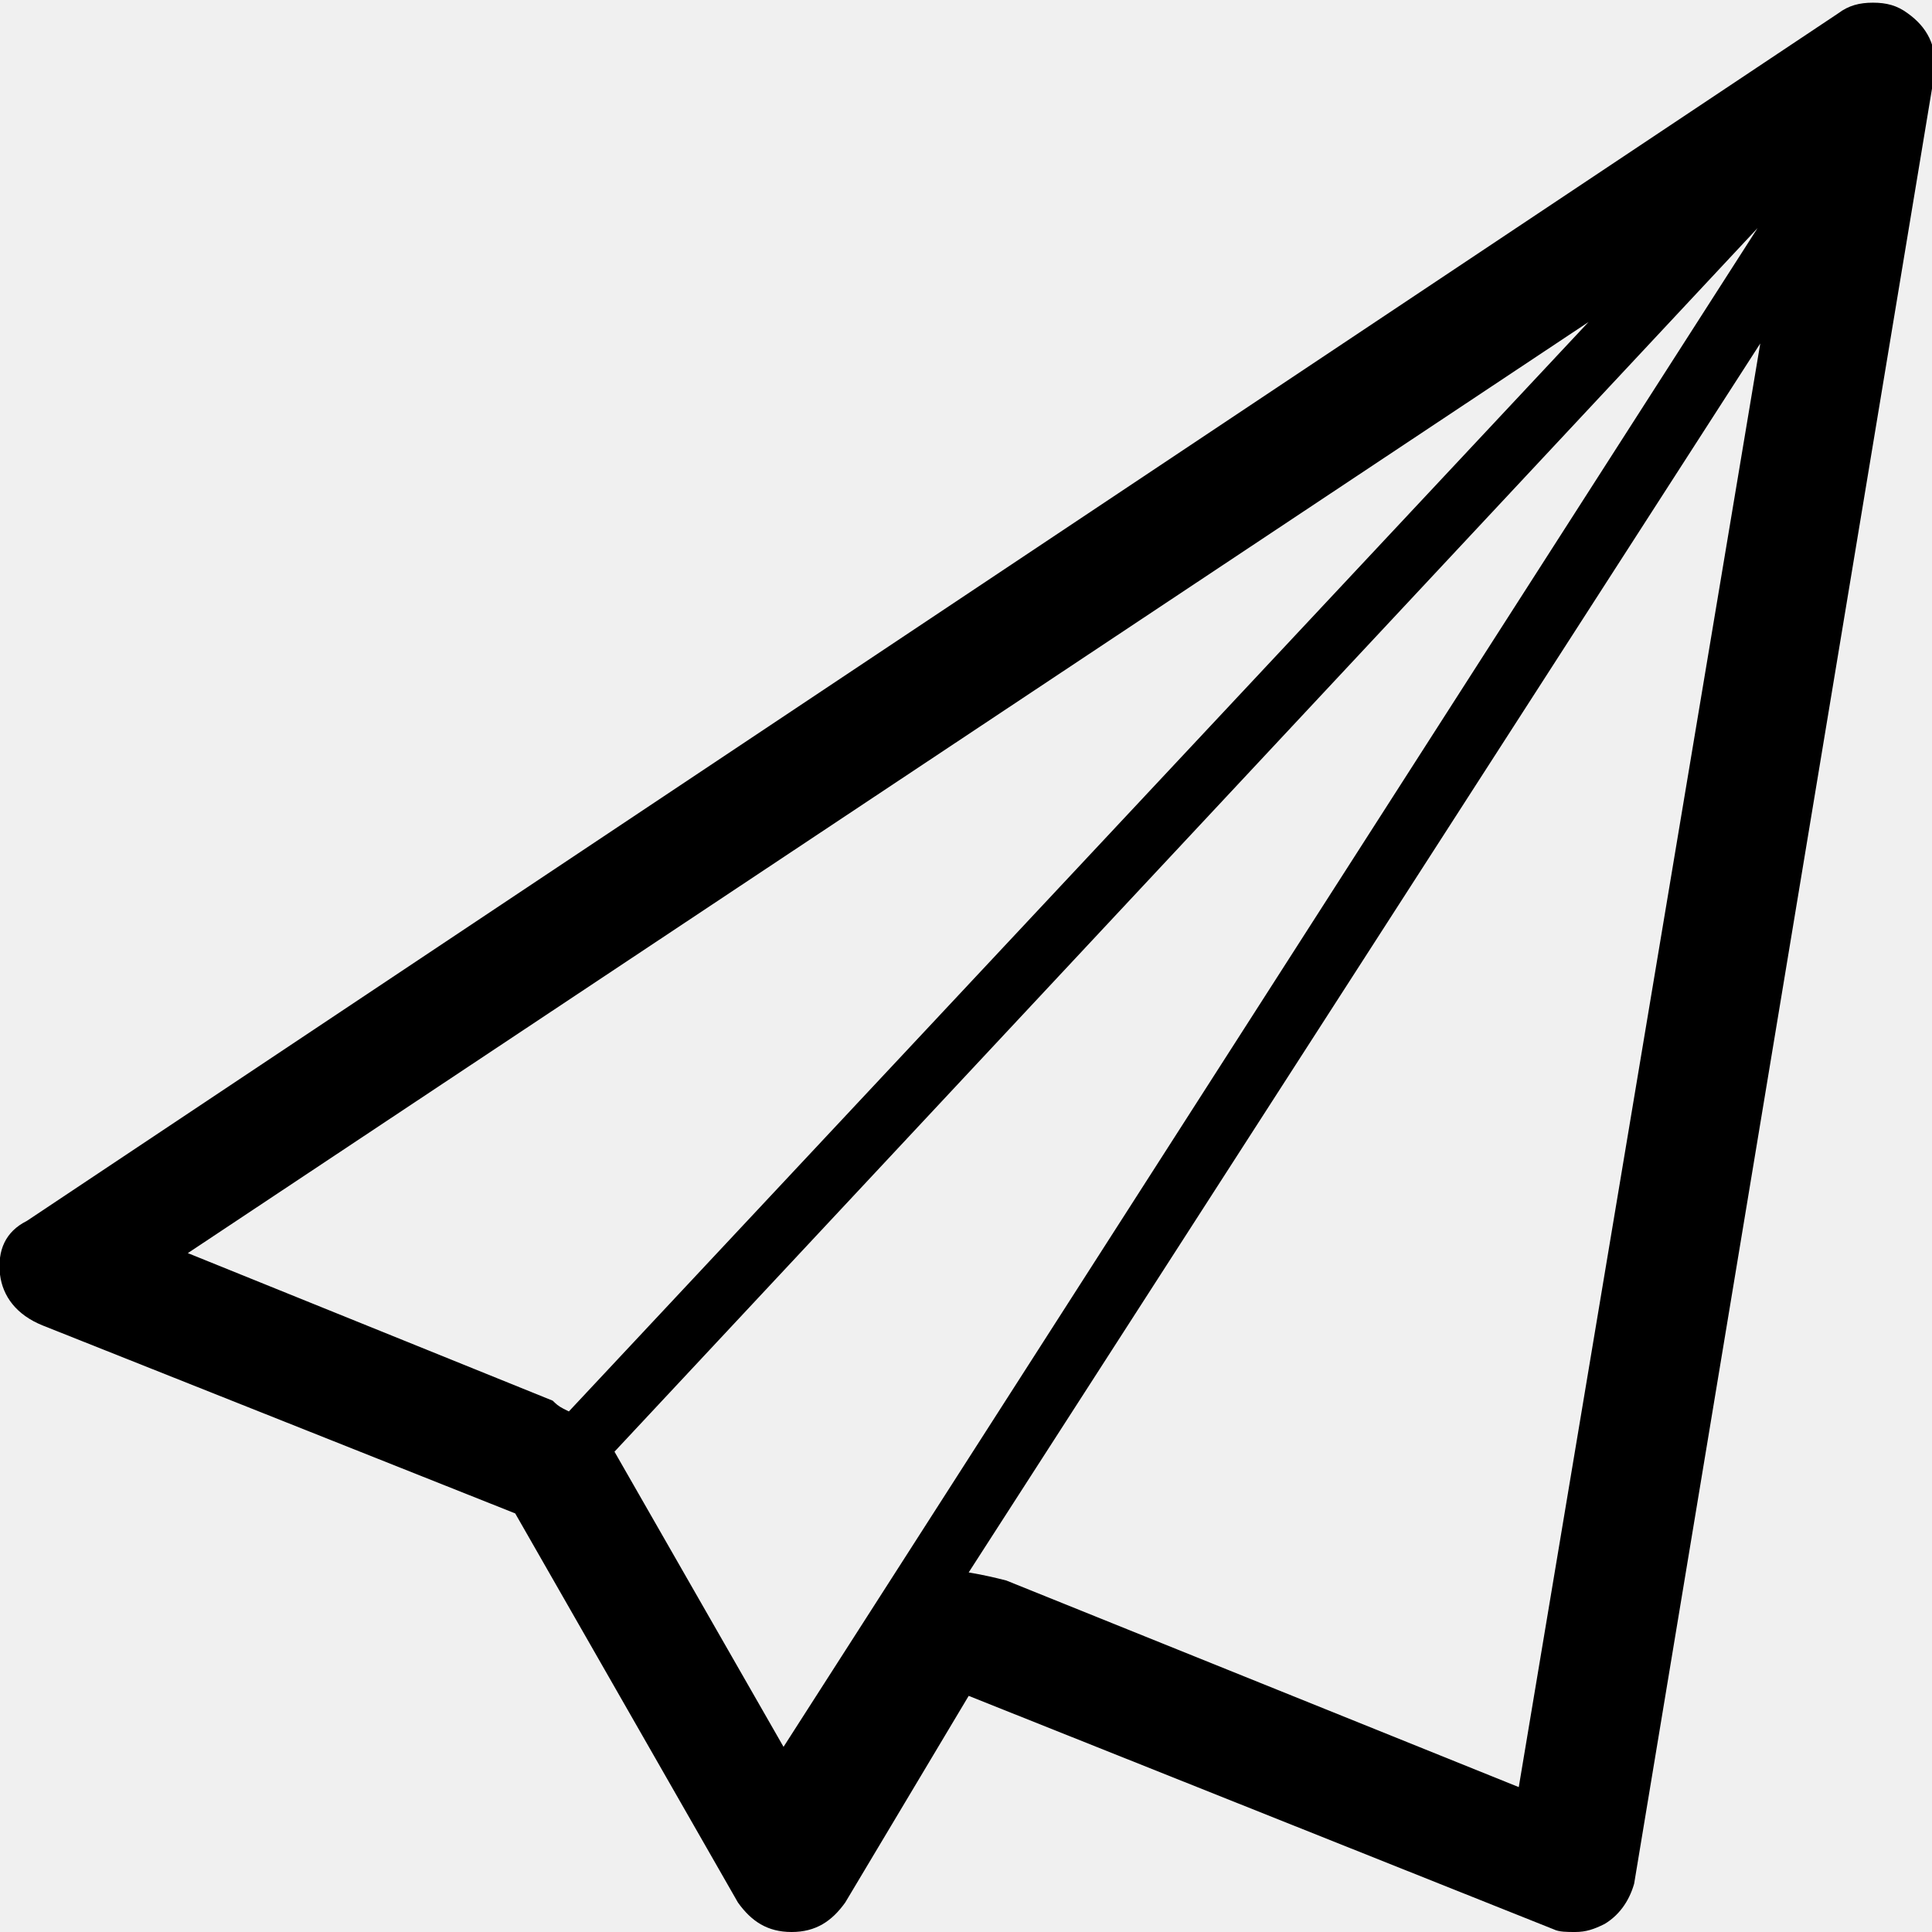
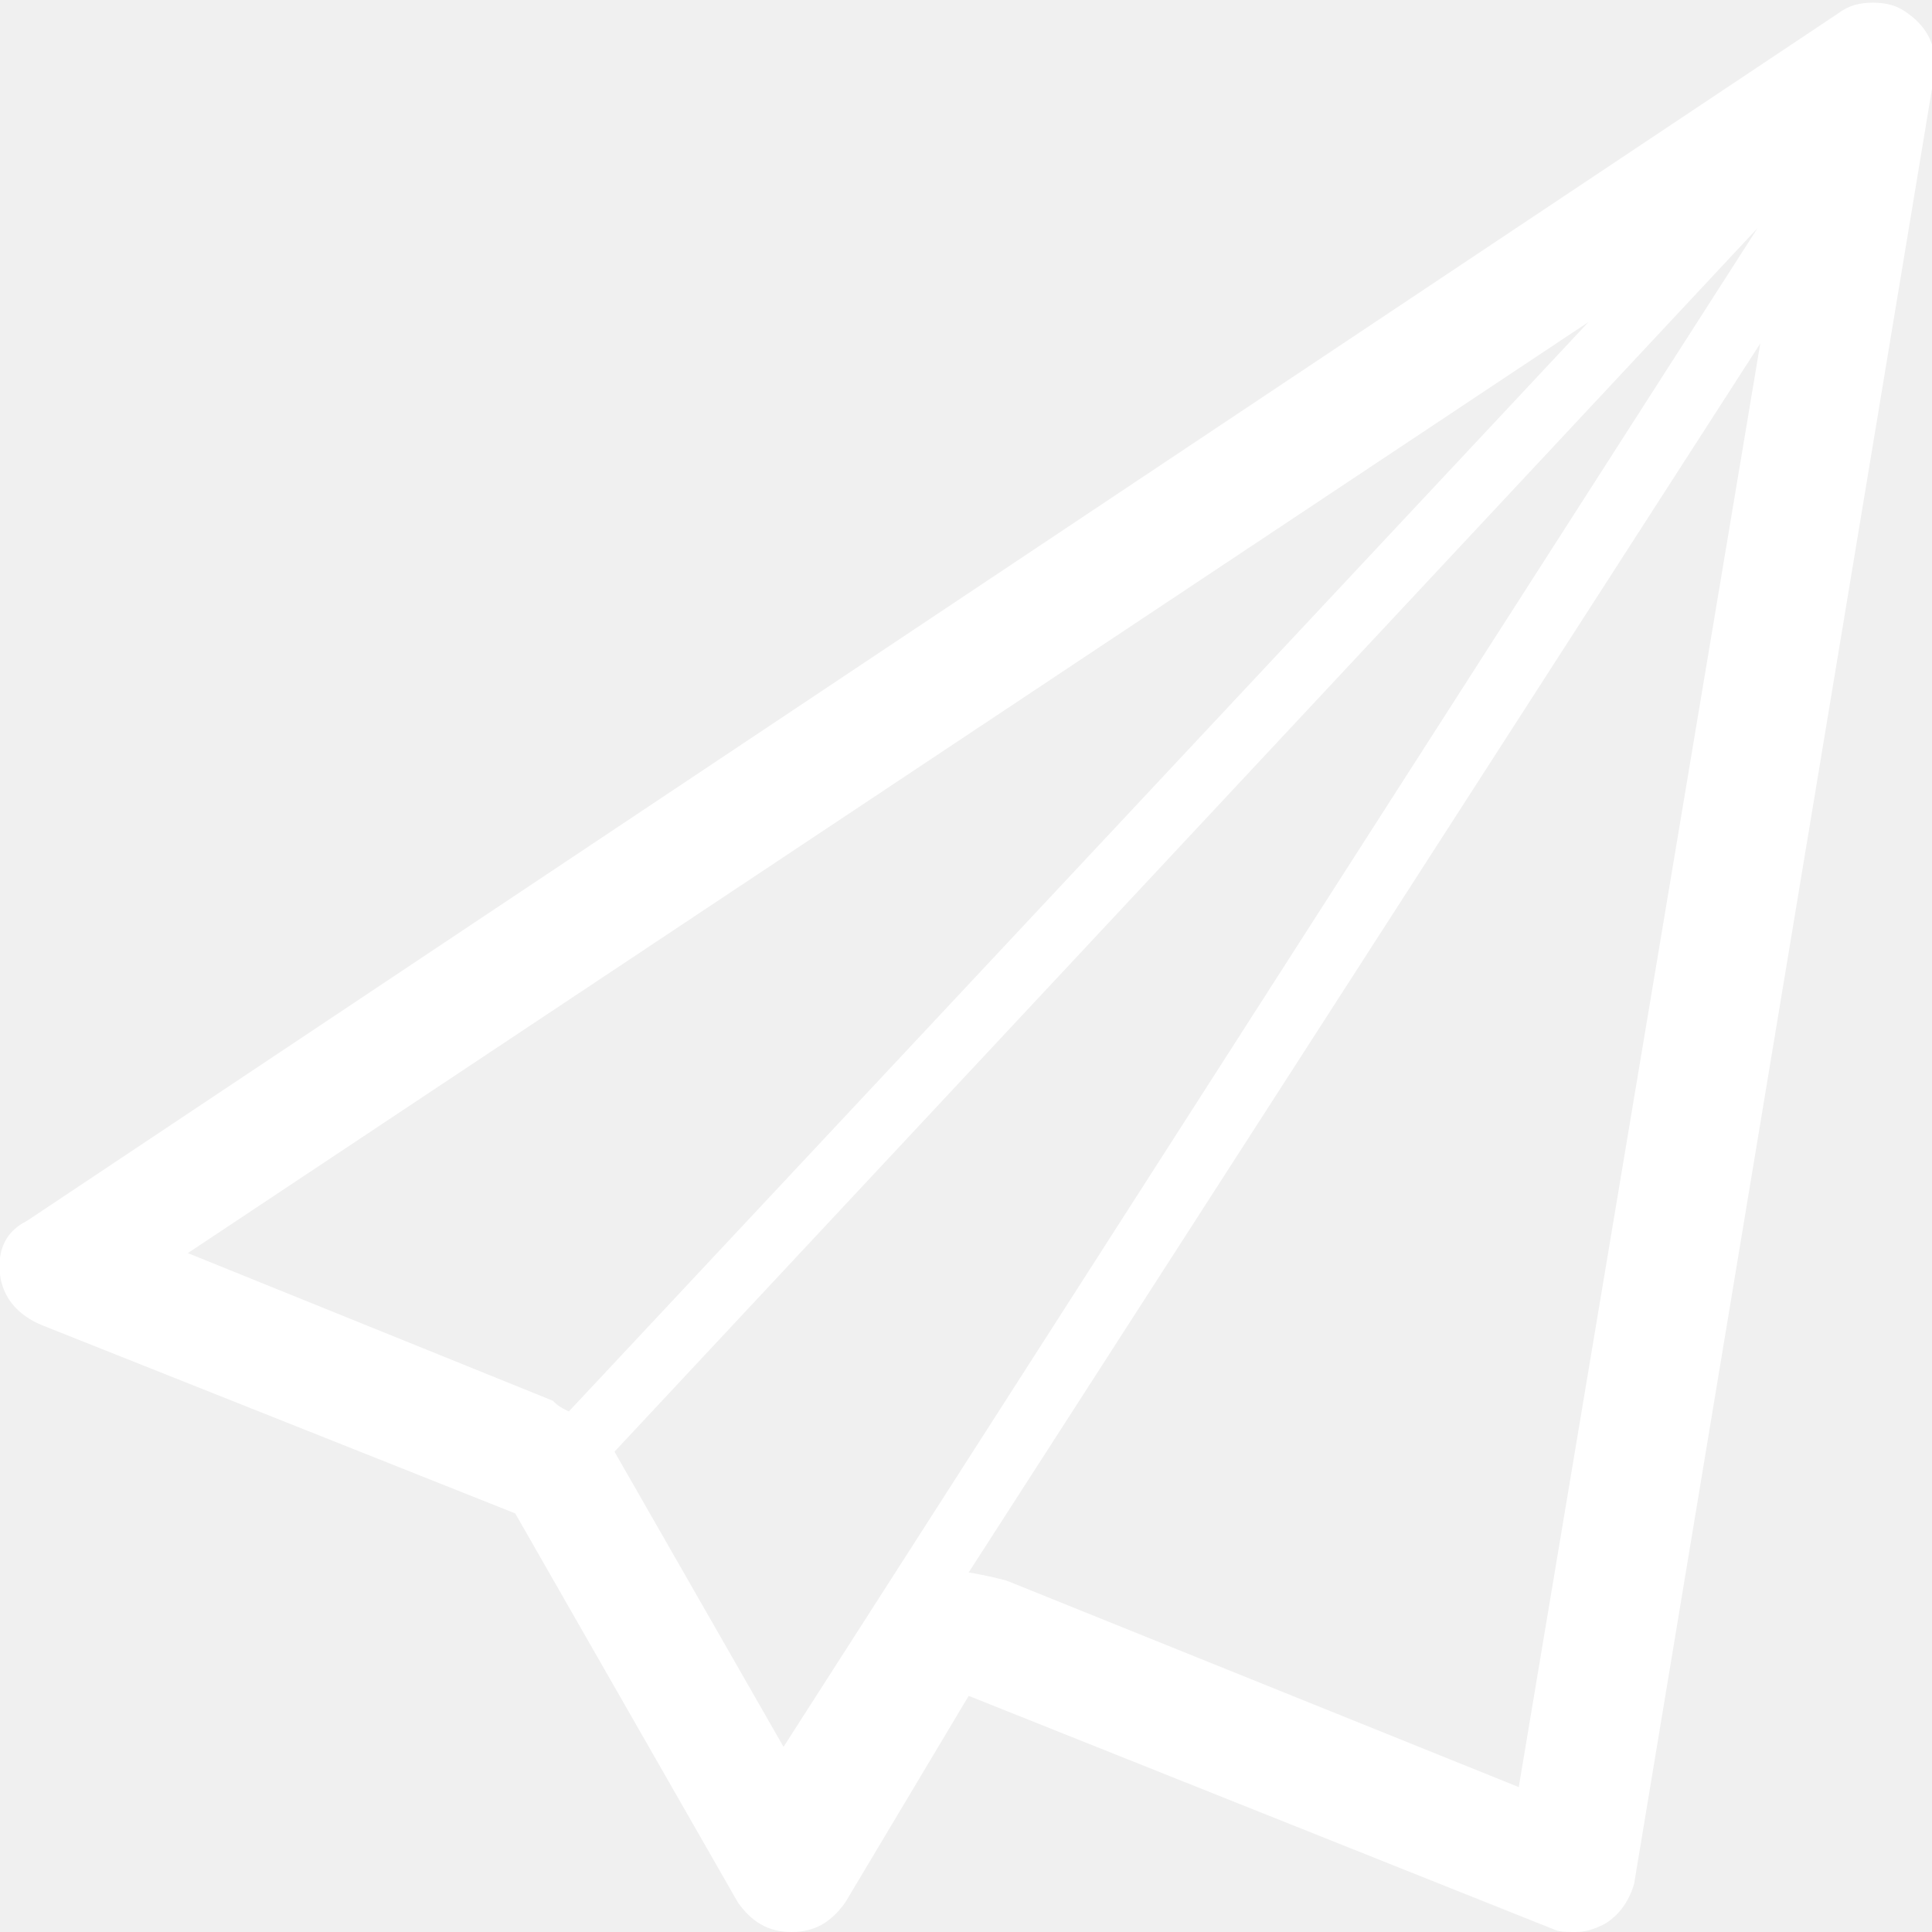
<svg xmlns="http://www.w3.org/2000/svg" xml:space="preserve" viewBox="194 896 72 72">
-   <path d="M194 943.5c-.1-.9.2-1.6 1-2l67.5-45c.4-.3.8-.4 1.3-.4s.9.1 1.3.4c.7.5 1.1 1.2 1 2.2l-11.2 67.5c-.2.7-.6 1.2-1.1 1.5-.4.2-.7.3-1.1.3-.3 0-.6 0-.8-.1l-21.8-8.7-4.6 7.7c-.5.7-1.1 1.1-2 1.1s-1.5-.4-2-1.1l-8.3-14.5-17.6-7c-1-.4-1.5-1.1-1.6-1.9m7-.8 13.6 5.5c.1.1.2.2.4.3l.2.1 38-40.6zm15.9 7.4 6.3 11 36.3-56.6zm13.2 4.5c.6.1 1 .2 1.4.3l19.1 7.7 9-53.8z" style="fill:black" />
+   <path d="M194 943.5c-.1-.9.2-1.6 1-2l67.5-45c.4-.3.8-.4 1.3-.4s.9.1 1.3.4c.7.5 1.1 1.2 1 2.2l-11.2 67.5c-.2.7-.6 1.2-1.1 1.5-.4.2-.7.3-1.1.3-.3 0-.6 0-.8-.1l-21.8-8.7-4.6 7.7c-.5.7-1.1 1.1-2 1.1s-1.5-.4-2-1.1l-8.3-14.5-17.6-7c-1-.4-1.5-1.1-1.6-1.9m7-.8 13.6 5.5c.1.1.2.2.4.3l.2.1 38-40.6zm15.9 7.4 6.3 11 36.3-56.6zm13.2 4.5c.6.1 1 .2 1.4.3l19.1 7.7 9-53.8z" style="fill:#fff" />
</svg>
